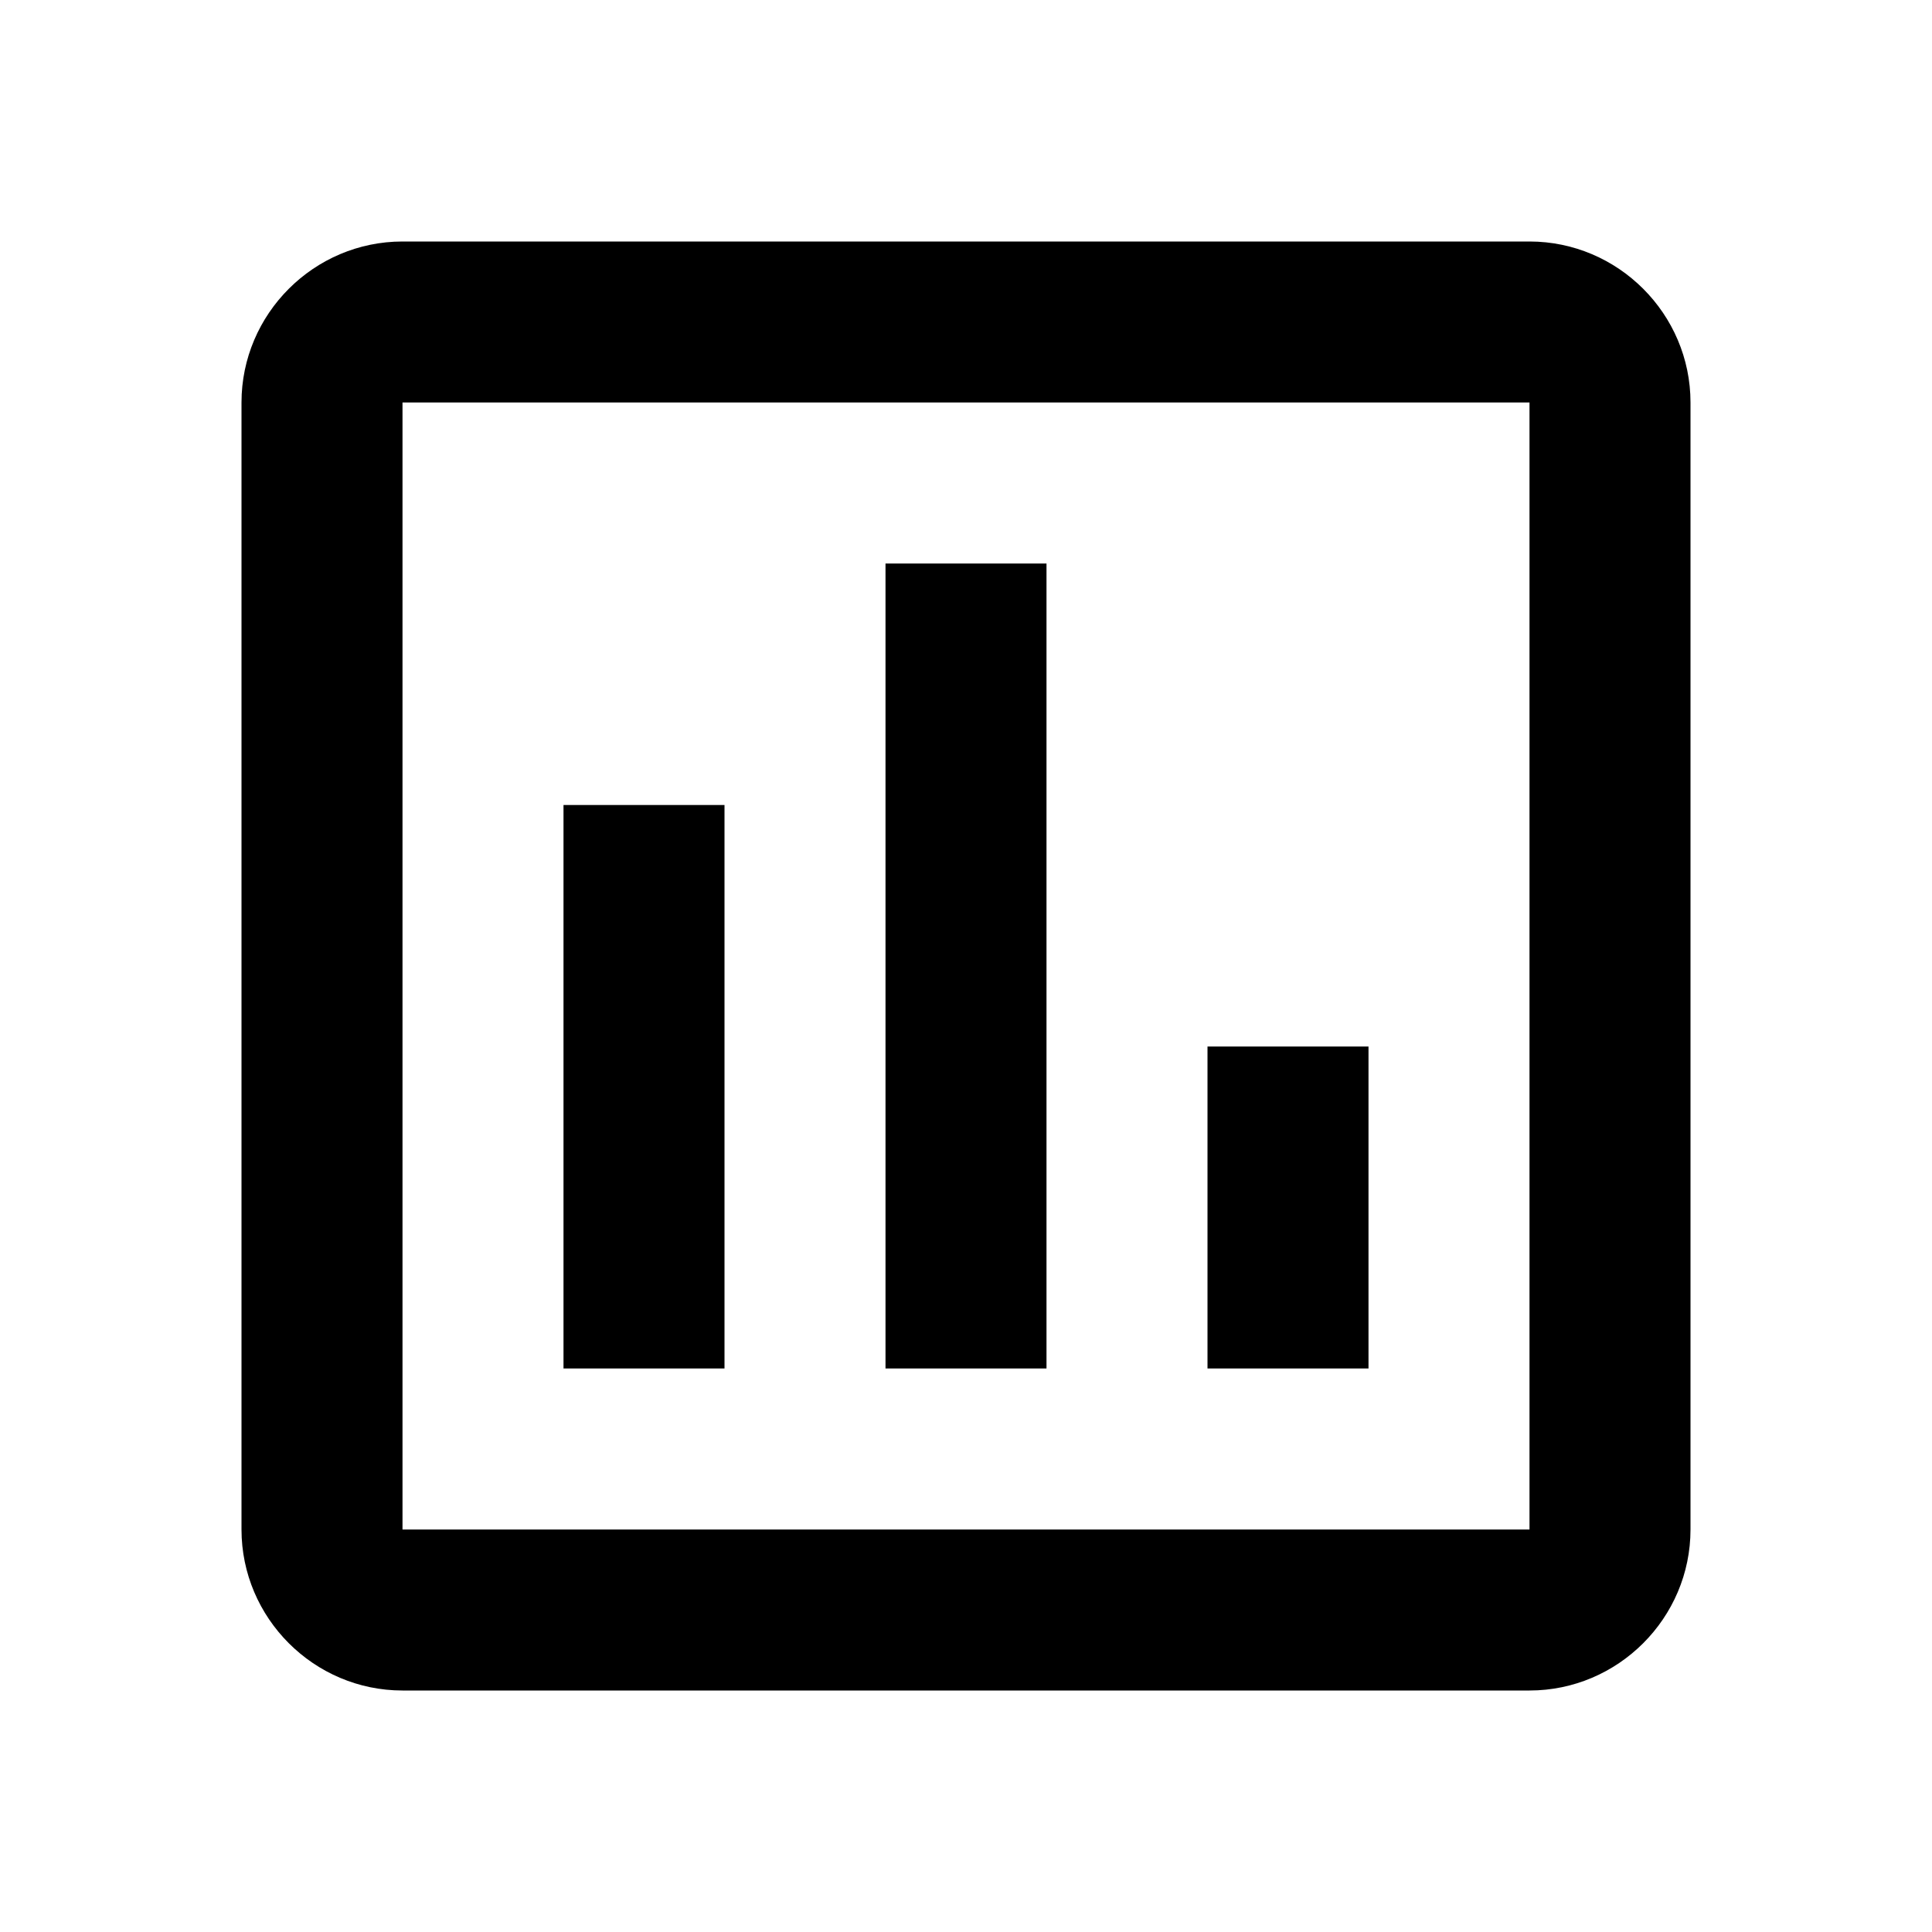
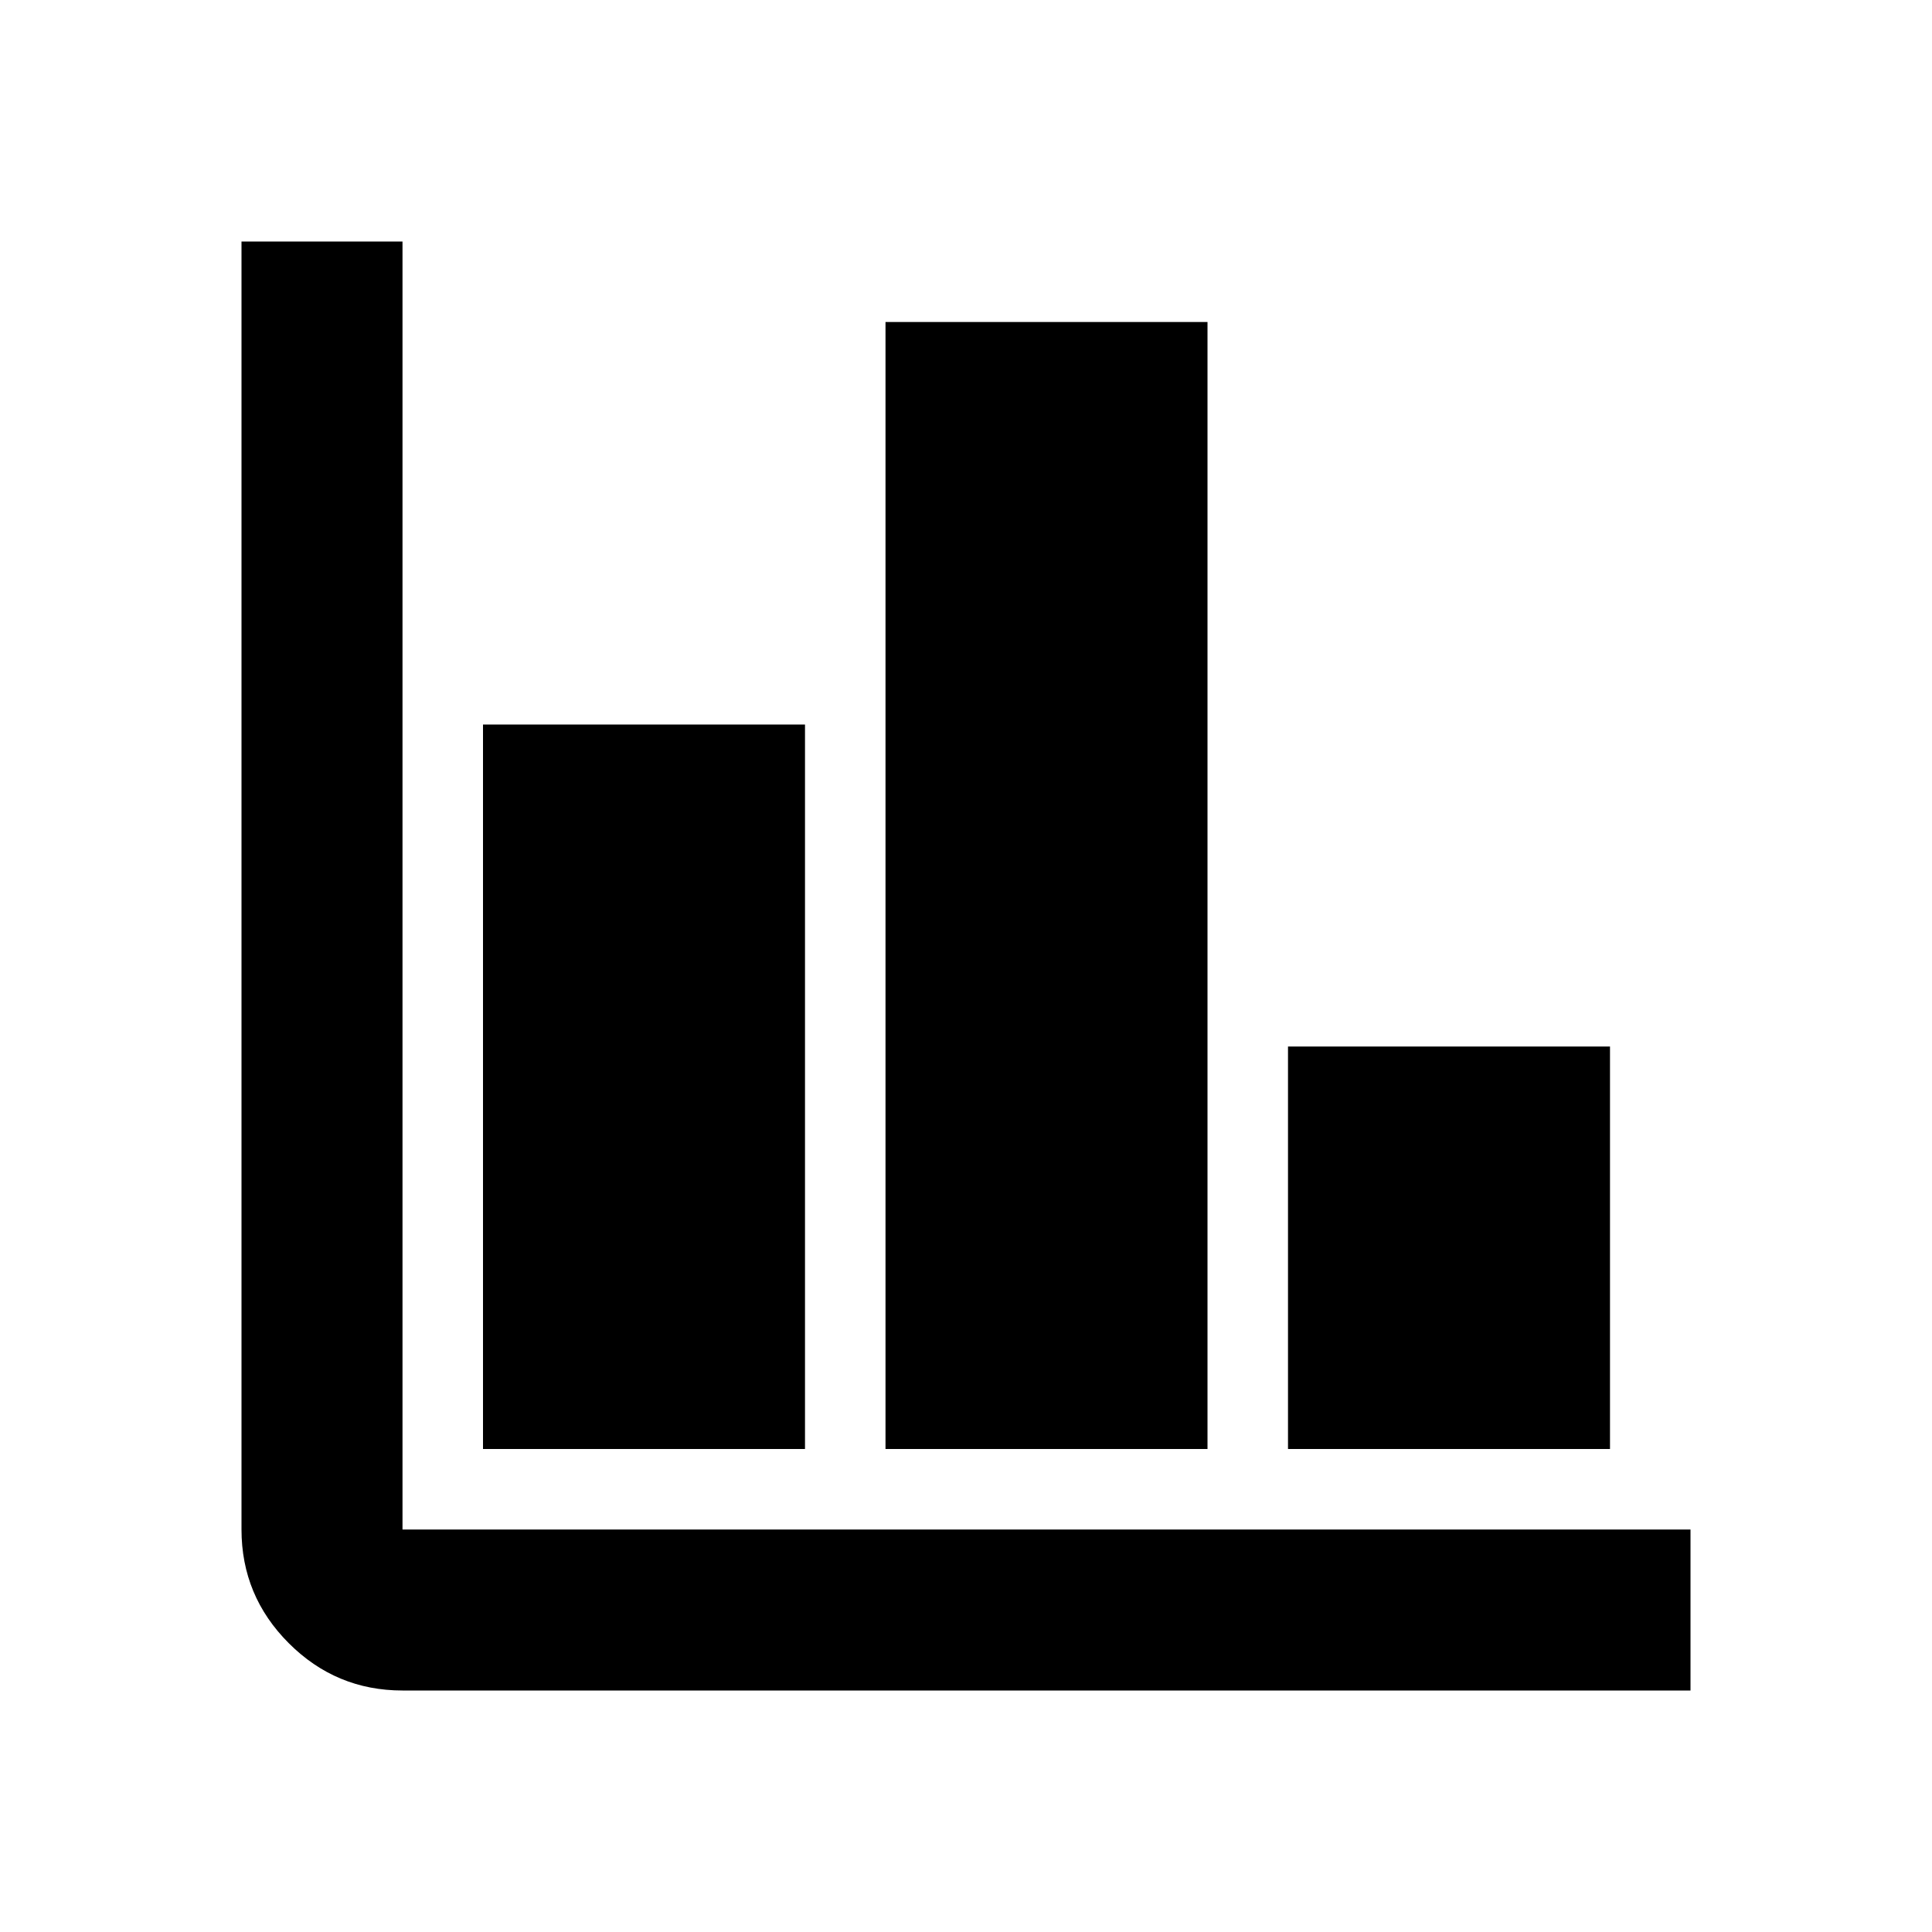
- <svg xmlns="http://www.w3.org/2000/svg" viewBox="0 0 24 24" fill="black" width="18px" height="18px">
-   <path d="M0 0h24v24H0V0z" fill="none" />
-   <path d="M19 3H5c-1.1 0-2 .9-2 2v14c0 1.1.9 2 2 2h14c1.1 0 2-.9 2-2V5c0-1.1-.9-2-2-2zm0 16H5V5h14v14zM7 10h2v7H7zm4-3h2v10h-2zm4 6h2v4h-2z" />
+ <svg xmlns="http://www.w3.org/2000/svg" fill="black" height="24" viewBox="0 -960 960 960" width="24">
+   <path d="M200-120q-33 0-56.5-23.5T120-200v-640h80v640h640v80H200Zm40-120v-360h160v360H240Zm200 0v-560h160v560H440Zm200 0v-200h160v200H640Z" />
</svg>
